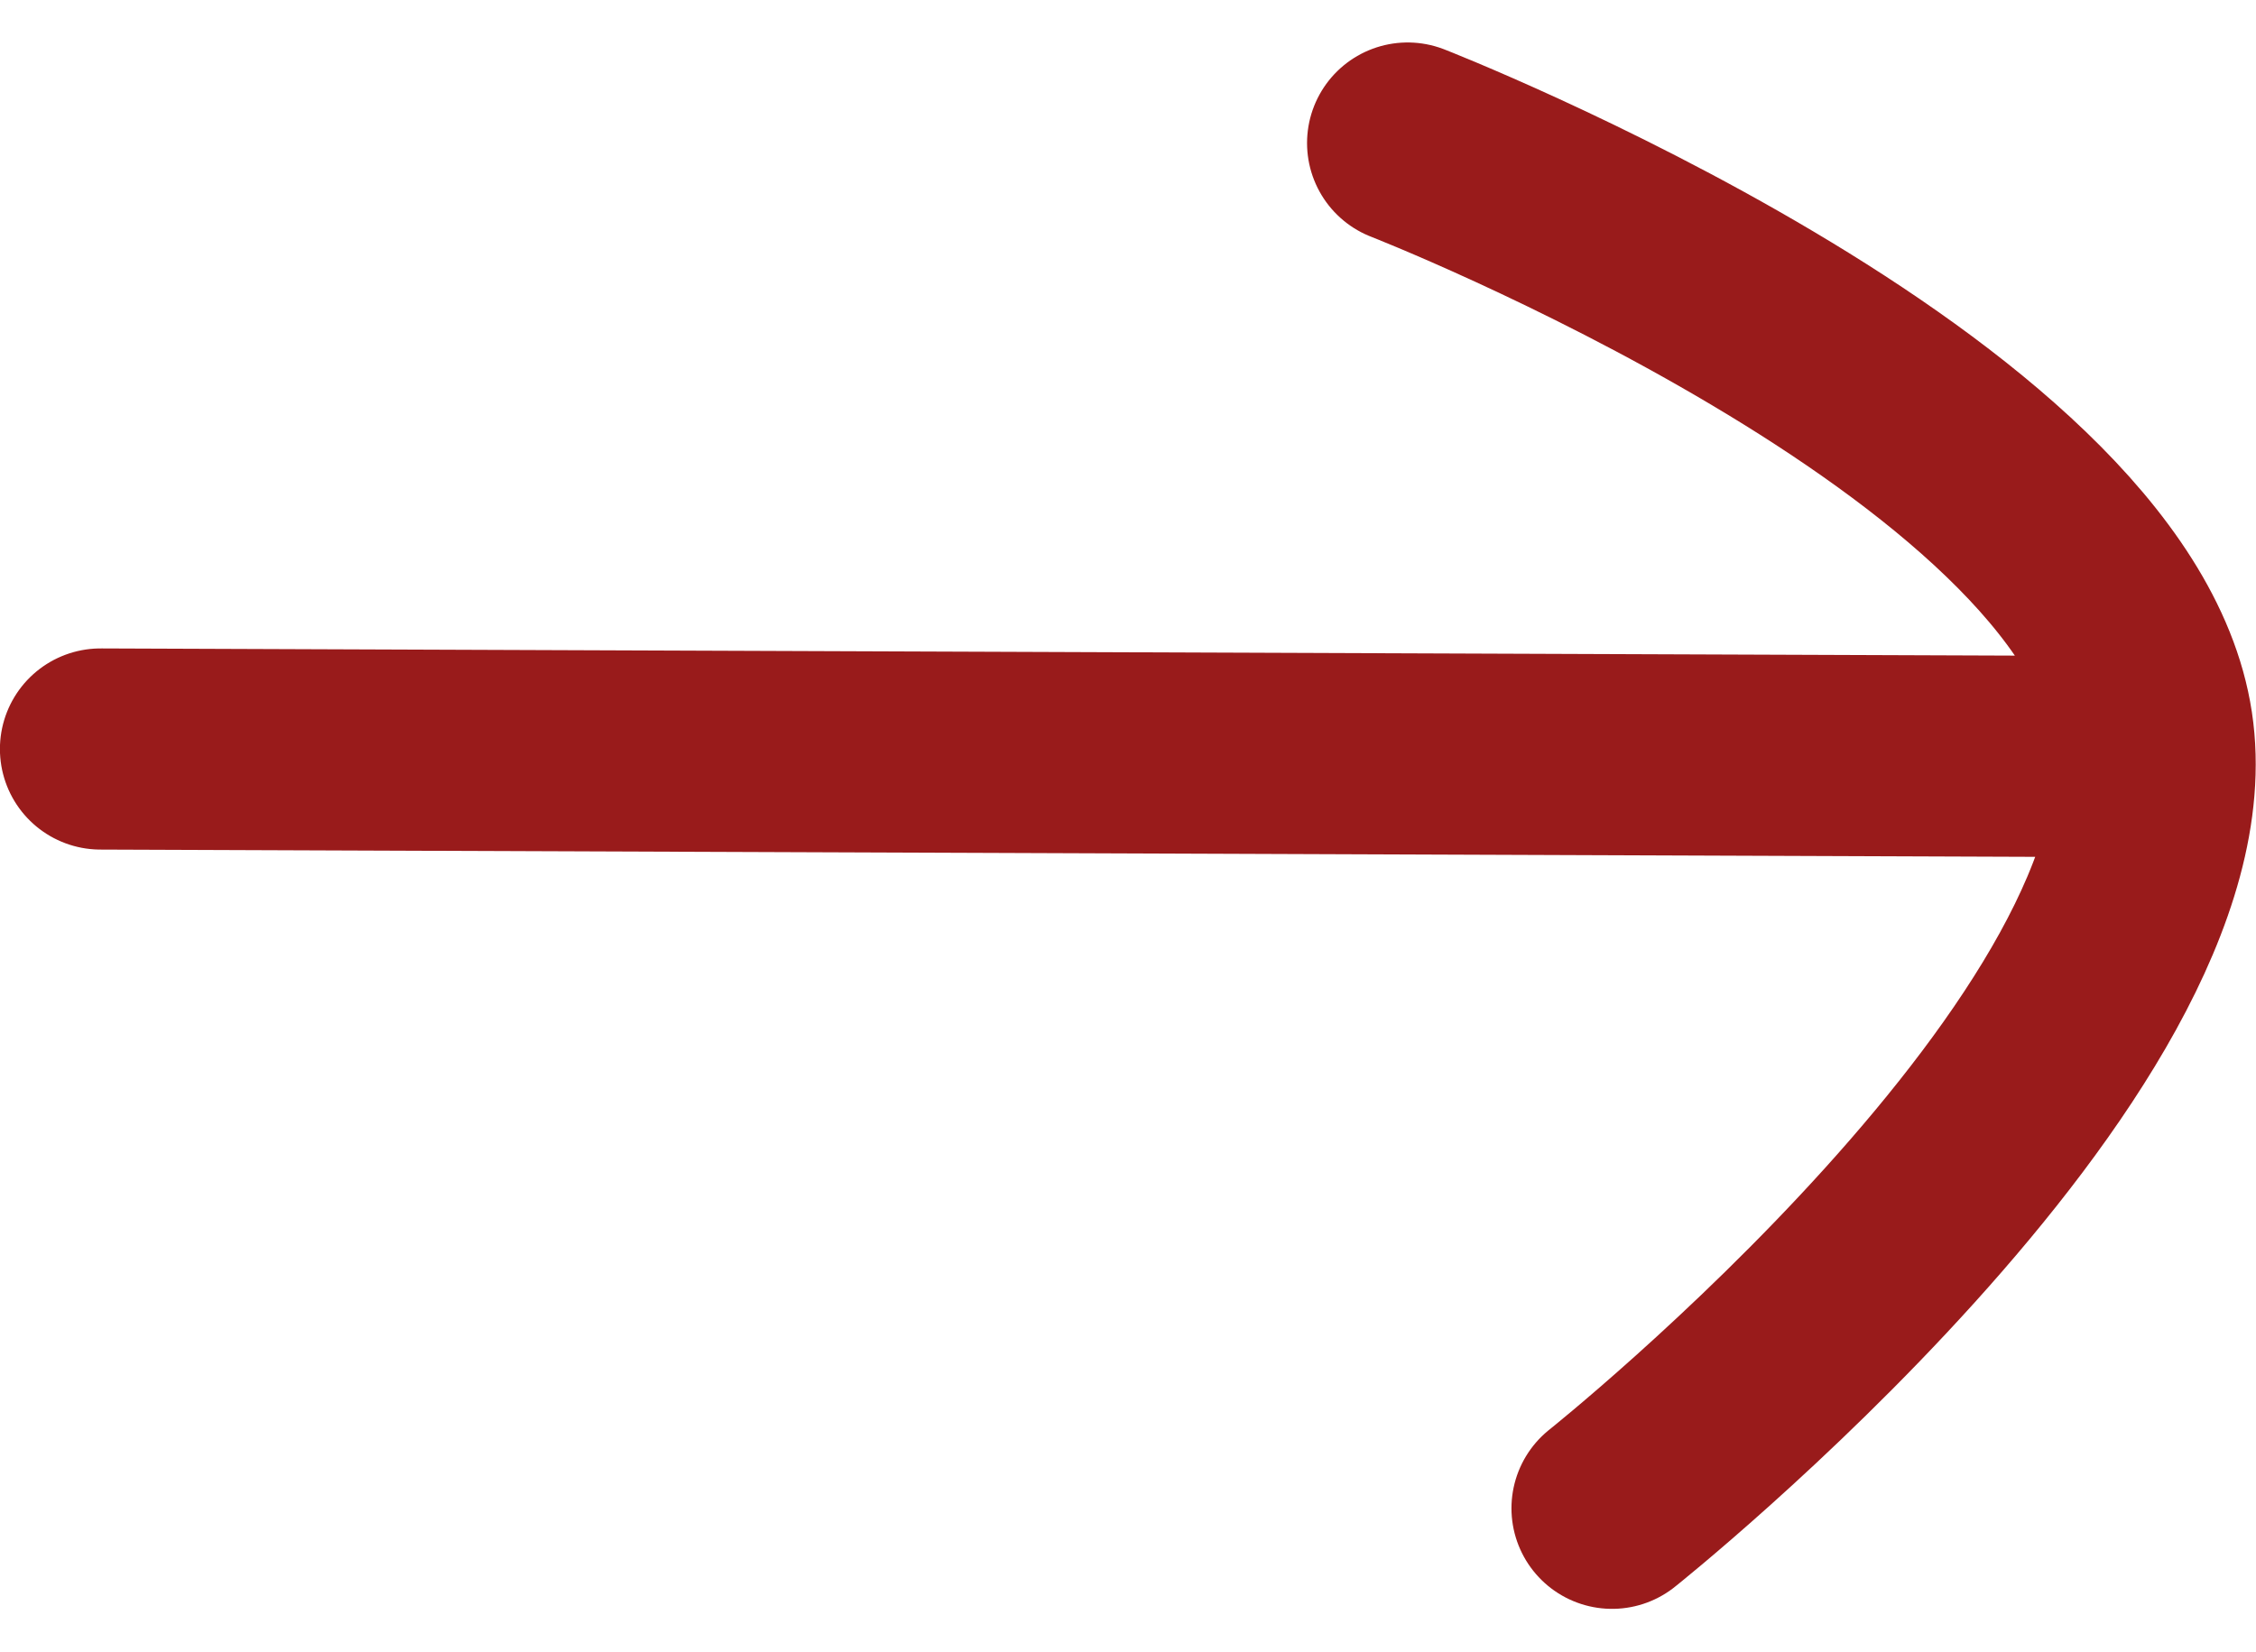
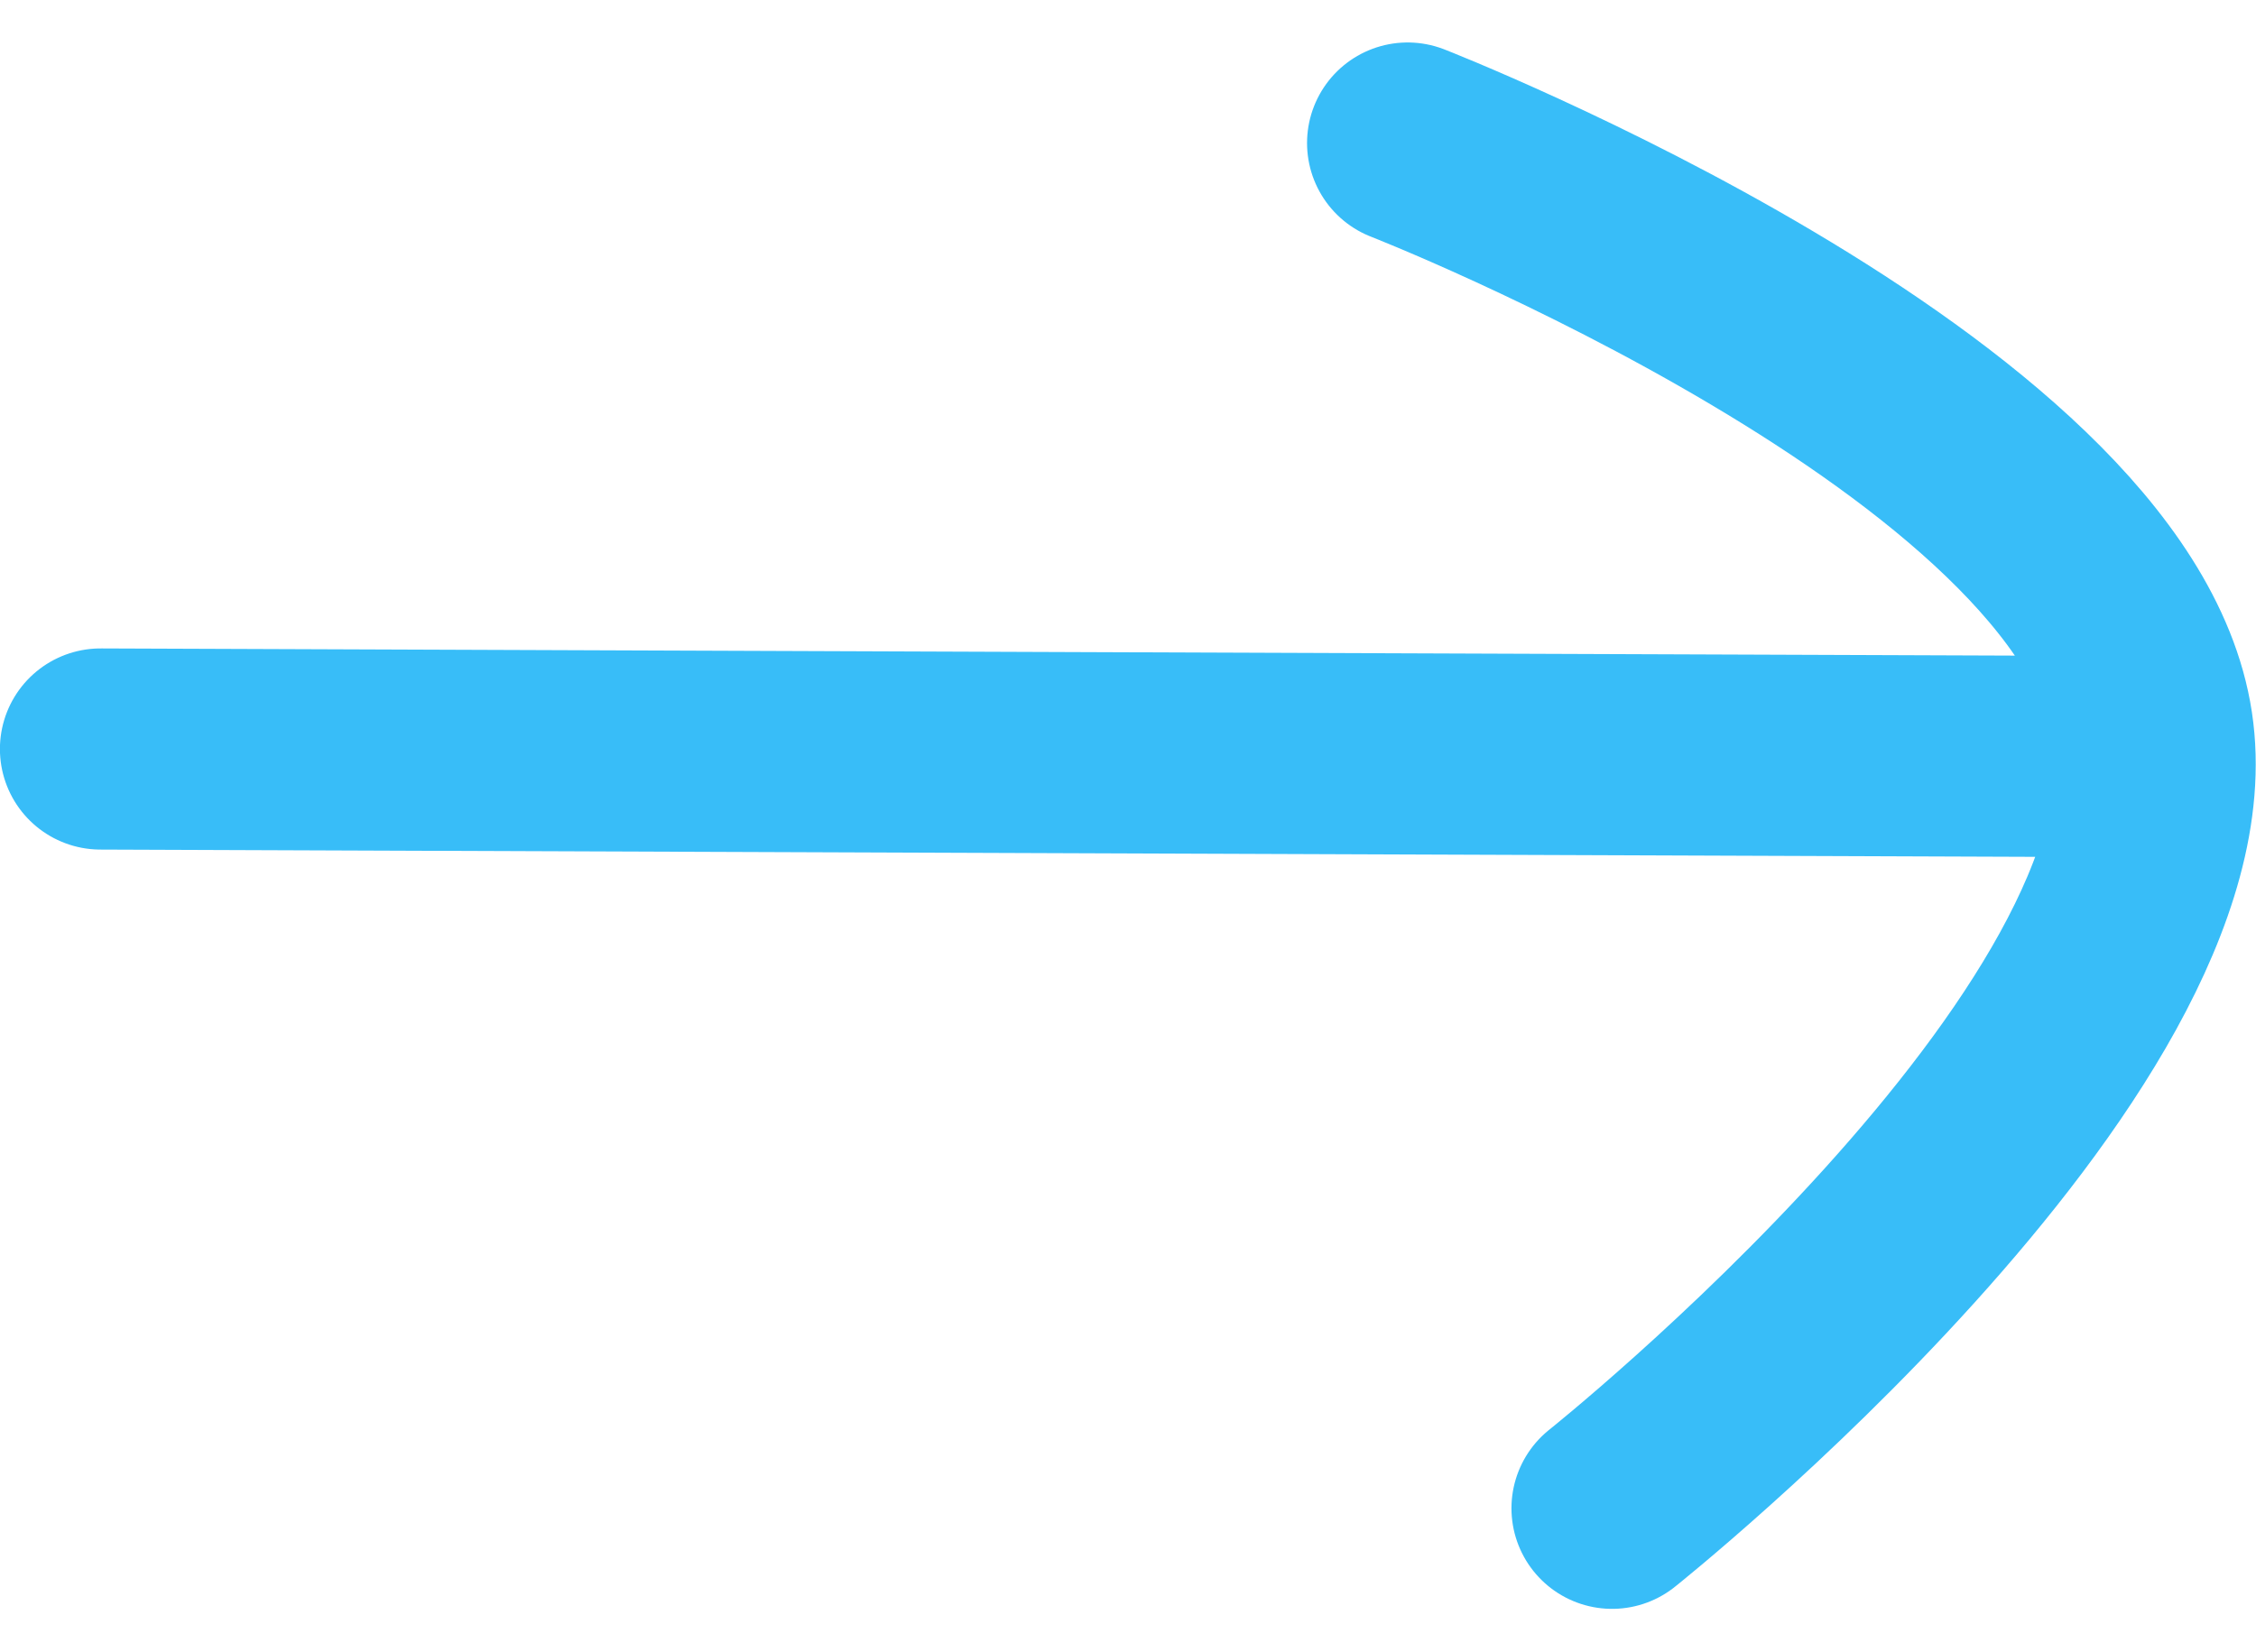
<svg xmlns="http://www.w3.org/2000/svg" width="40.604mm" height="29.725mm" viewBox="0 0 35.604 24.725" version="1.1" id="svg5">
  <defs id="defs2" />
  <g id="layer1" transform="translate(-41.85778,-156.982)">
-     <path id="path1753" style="fill:none;stroke:#991b1b;stroke-width:3.175;stroke-linecap:round;stroke-dasharray:none" d="m 64.073,158.57 c 0,0 11.009,4.296 11.754,9.219 0.748,4.941 -8.528,12.331 -8.528,12.331 m -23.855,-11.985 30.654,0.115" />
+     <path id="path1753" style="fill:none;stroke:#38bdf8;stroke-width:3.175;stroke-linecap:round;stroke-dasharray:none" d="m 64.073,158.57 c 0,0 11.009,4.296 11.754,9.219 0.748,4.941 -8.528,12.331 -8.528,12.331 m -23.855,-11.985 30.654,0.115" />
  </g>
</svg>
